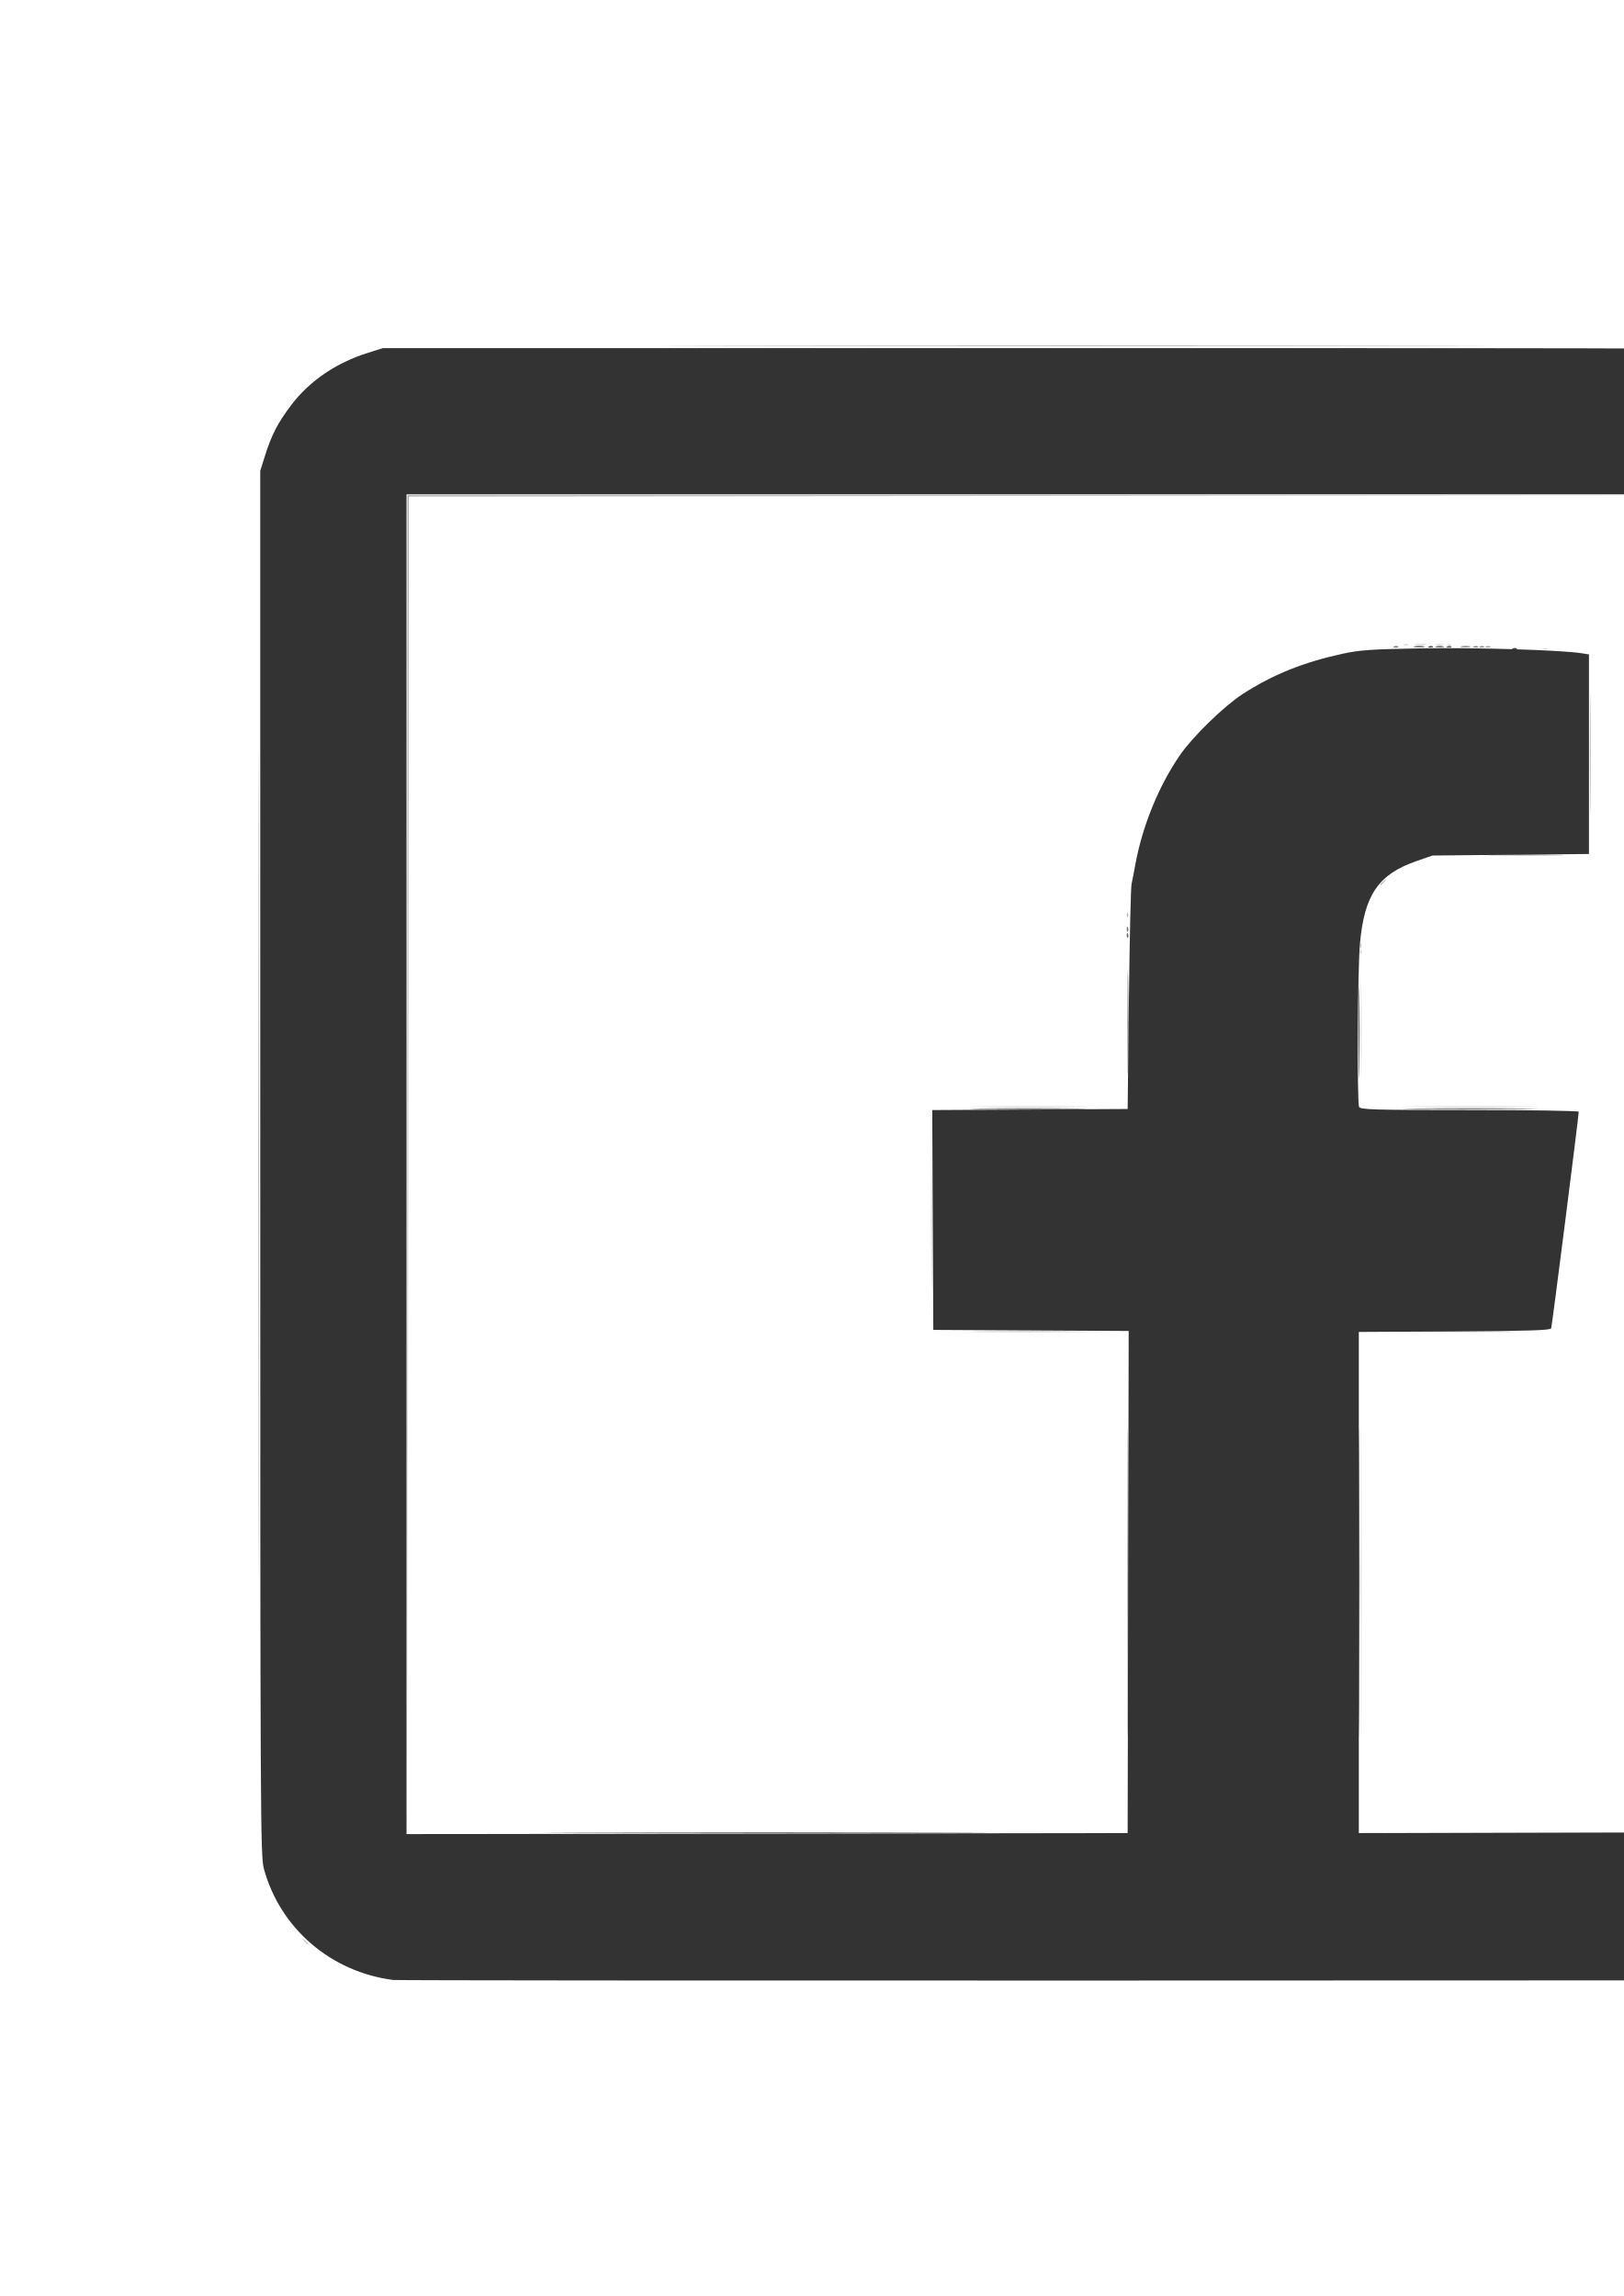
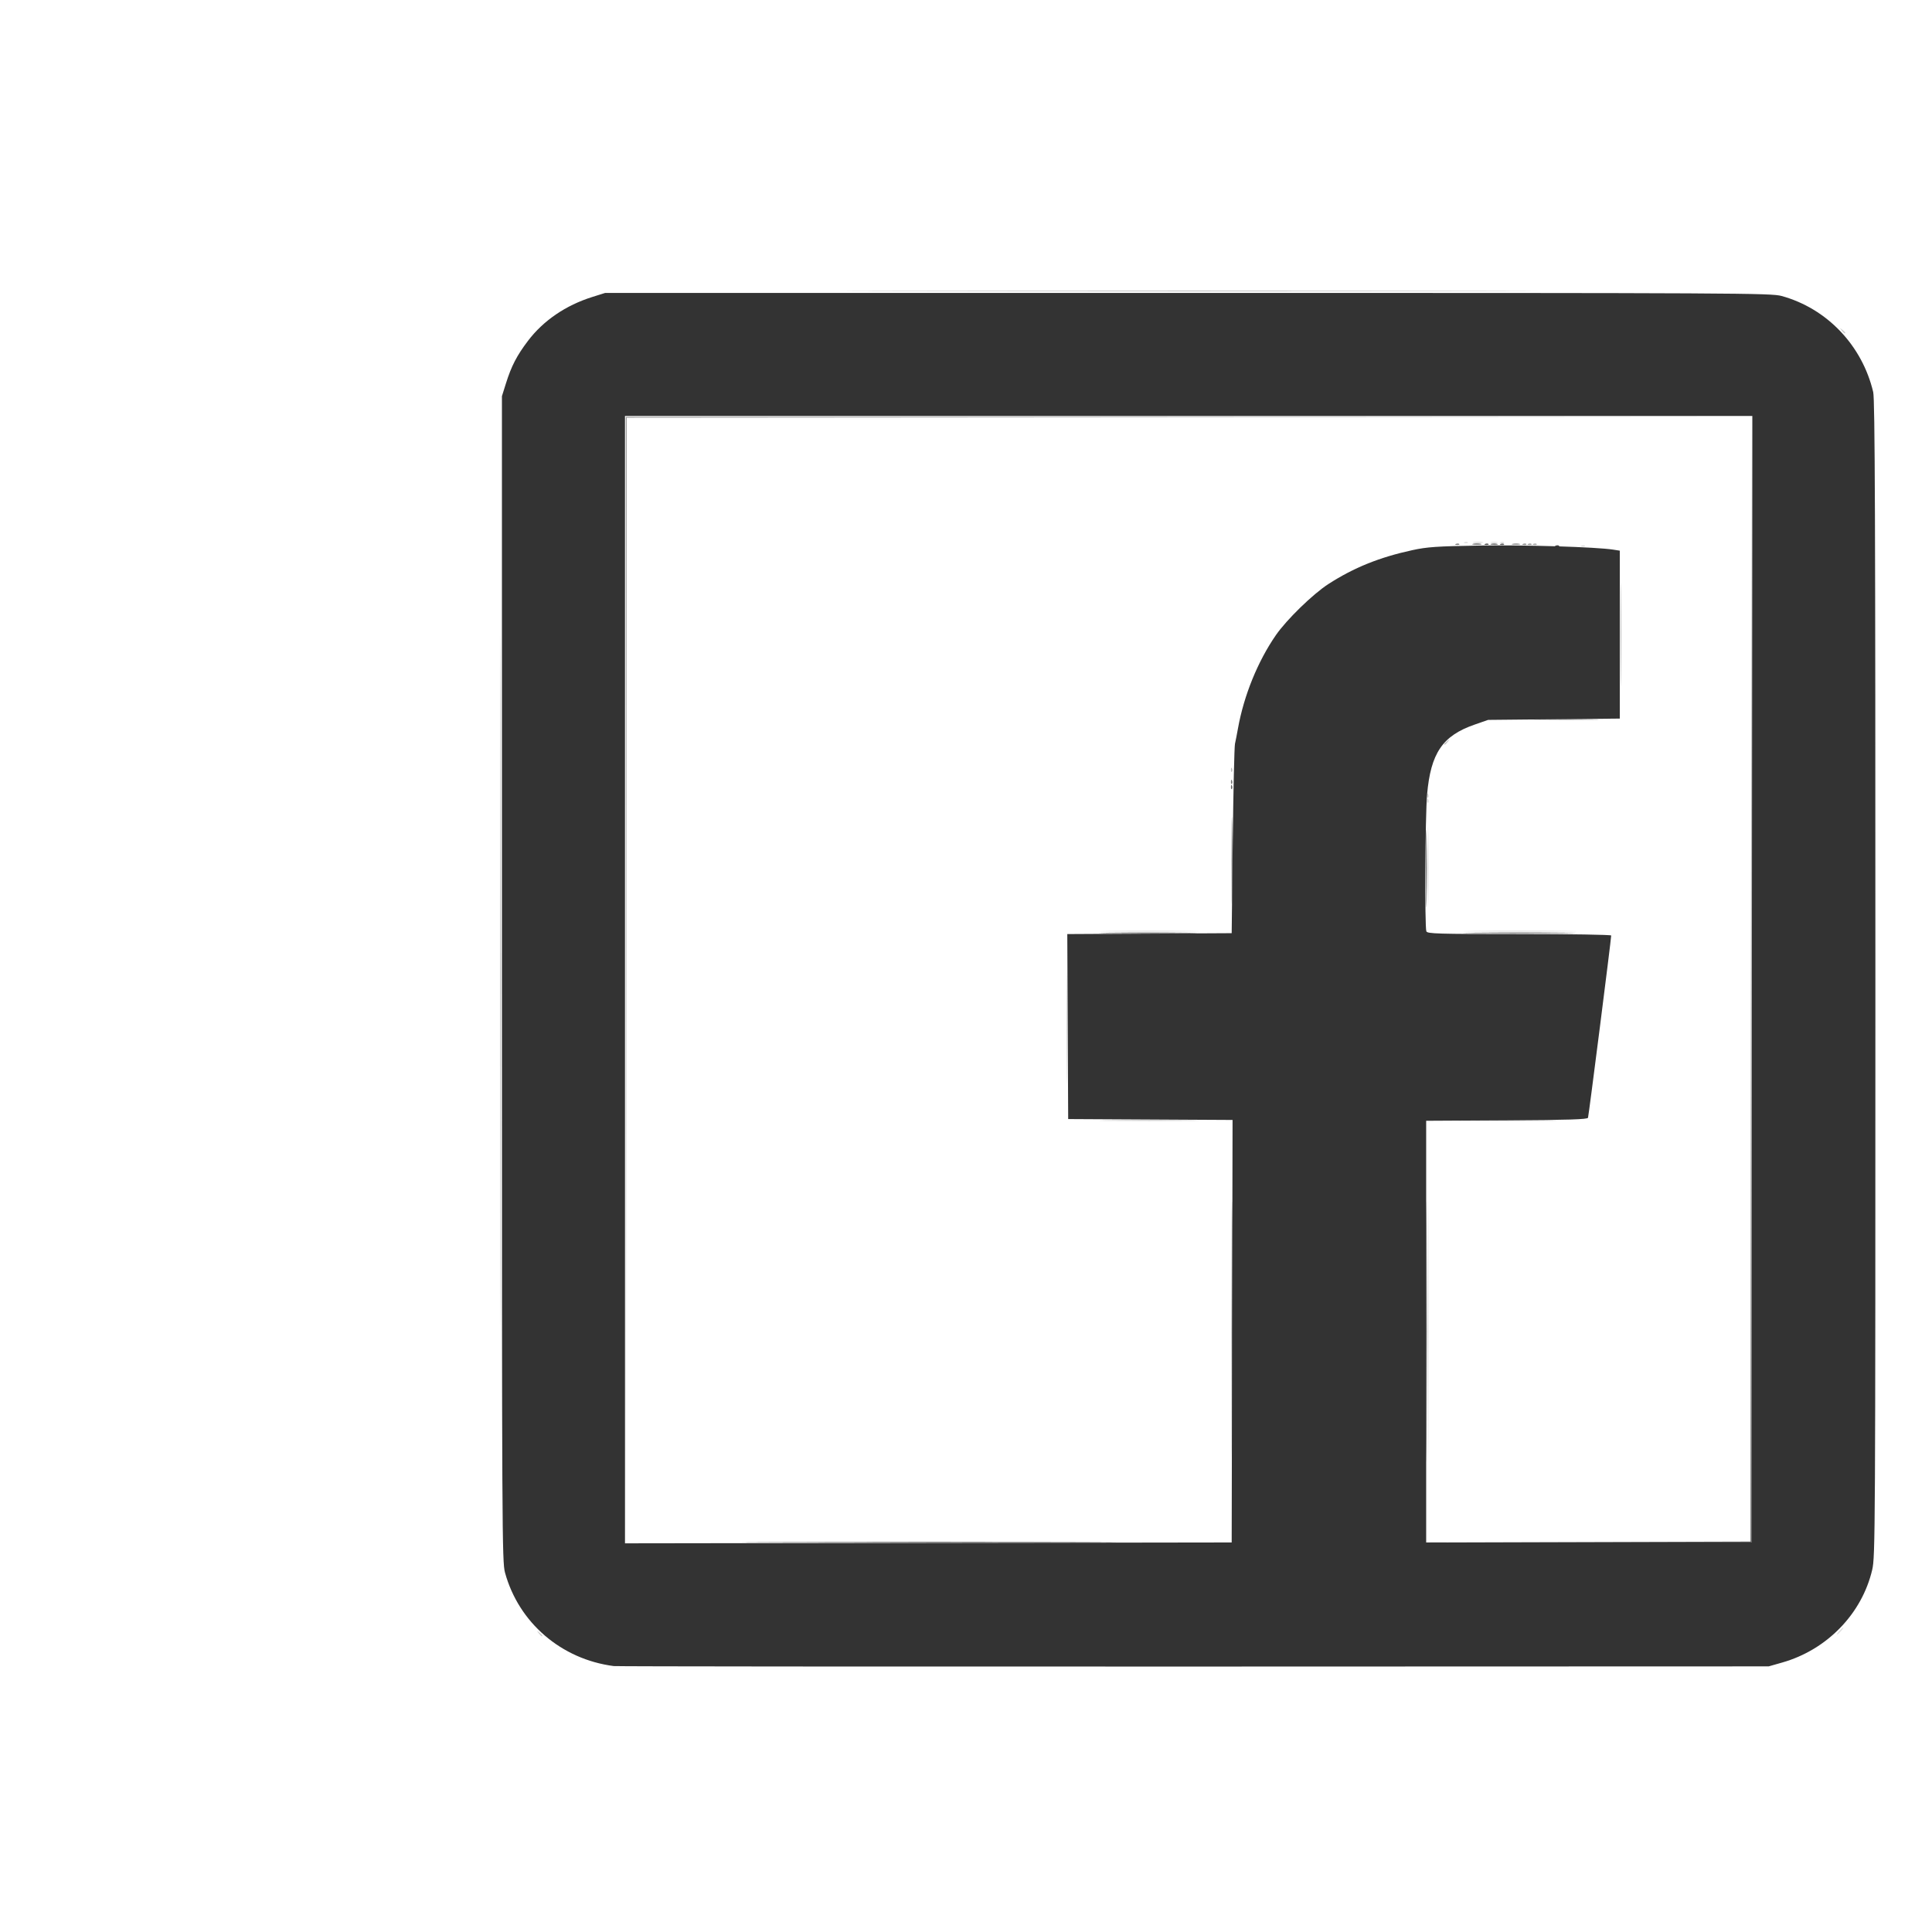
- <svg xmlns="http://www.w3.org/2000/svg" width="210mm" height="297mm" viewBox="0 0 210 297" version="1.1" id="svg141">
-   <defs id="defs135" />
-   <g id="layer1">
-     <g id="g46" transform="matrix(0.2645833,0,0,0.2645833,30.61687,34.04912)">
-       <path style="fill:#e1e1e1;fill-opacity:1" d="m 591.812,186.317 c 0.722,-0.289 1.584,-0.253 1.917,0.079 0.332,0.332 -0.258,0.569 -1.312,0.525 -1.165,-0.048 -1.402,-0.285 -0.604,-0.604 z" id="path98" />
-       <path style="fill:#dfdfdf;fill-opacity:1" d="m 638.812,188.317 c 0.722,-0.289 1.584,-0.253 1.917,0.079 0.332,0.332 -0.258,0.569 -1.312,0.525 -1.165,-0.048 -1.402,-0.285 -0.604,-0.604 z m -68,-2 c 0.722,-0.289 1.584,-0.253 1.917,0.079 0.332,0.332 -0.258,0.569 -1.312,0.525 -1.165,-0.048 -1.402,-0.285 -0.604,-0.604 z m 15.438,-0.006 c 0.963,-0.252 2.538,-0.252 3.5,0 0.963,0.252 0.175,0.457 -1.75,0.457 -1.925,0 -2.712,-0.206 -1.75,-0.457 z" id="path96" />
-       <path style="fill:#dcdcdc;fill-opacity:1" d="m 788.5,819 c 0.995,-1.1 2.035,-2 2.31,-2 0.275,0 -0.314,0.9 -1.31,2 -0.995,1.1 -2.035,2 -2.31,2 -0.275,0 0.314,-0.9 1.31,-2 z" id="path94" />
-       <path style="fill:#d8d8d8;fill-opacity:1" d="m 549.484,644.5 c 3e-5,-67.1 0.12,-94.403 0.266,-60.673 0.146,33.73 0.146,88.63 -7e-5,122 C 549.604,739.197 549.484,711.6 549.484,644.5 Z M 549.453,375 c 0,-20.625 0.133,-29.062 0.295,-18.75 0.163,10.312 0.163,27.188 0,37.5 -0.163,10.312 -0.295,1.875 -0.295,-18.75 z m 26.811,-188.718 c 1.52,-0.23 3.77,-0.224 5,0.014 1.23,0.237 -0.014,0.425 -2.764,0.418 -2.75,-0.008 -3.756,-0.202 -2.236,-0.432 z" id="path92" />
-       <path style="fill:#d3d3d3;fill-opacity:1" d="m 339.466,467.5 c 1.5e-4,-29.7 0.128,-41.706 0.283,-26.679 0.156,15.026 0.155,39.326 -2.9e-4,54 -0.156,14.674 -0.283,2.379 -0.283,-27.321 z m 24.853,-55.249 c 13.1,-0.158 34.25,-0.158 47,3.7e-4 12.75,0.158 2.031,0.287 -23.819,0.287 -25.85,-2e-4 -36.282,-0.13 -23.181,-0.288 z m 211.931,-10e-6 c 14.713,-0.156 38.788,-0.156 53.5,0 14.713,0.156 2.675,0.283 -26.75,0.283 -29.425,0 -41.462,-0.128 -26.75,-0.283 z m -27.171,-75.834 c 0.048,-1.165 0.285,-1.402 0.604,-0.604 0.289,0.722 0.253,1.584 -0.079,1.917 -0.332,0.332 -0.569,-0.258 -0.525,-1.312 z" id="path90" />
-       <path style="fill:#cccccc;fill-opacity:1" d="M 32.872,820.25 C 31.629,818.664 31.664,818.629 33.25,819.872 34.916,821.179 35.445,822 34.622,822 c -0.208,0 -0.995,-0.787 -1.75,-1.75 z M 549.079,333.417 c 0.048,-1.165 0.285,-1.402 0.604,-0.604 0.289,0.722 0.253,1.584 -0.079,1.917 -0.332,0.332 -0.569,-0.258 -0.525,-1.312 z M 789.872,63.25 C 788.629,61.664 788.664,61.629 790.25,62.872 791.916,64.179 792.445,65 791.622,65 c -0.208,0 -0.995,-0.787 -1.75,-1.75 z" id="path88" />
-       <path style="fill:#c4c4c4;fill-opacity:1" d="m 559,303.622 c 0,-0.208 0.787,-0.995 1.75,-1.75 1.586,-1.244 1.621,-1.208 0.378,0.378 C 559.821,303.916 559,304.445 559,303.622 Z" id="path86" />
-       <path style="fill:#bdbdbd;fill-opacity:1" d="m 435.079,318.417 c 0.048,-1.165 0.285,-1.402 0.604,-0.604 0.289,0.722 0.253,1.584 -0.079,1.917 -0.332,0.332 -0.569,-0.258 -0.525,-1.312 z" id="path84" />
-       <path style="fill:#b4b4b4;fill-opacity:1" d="m 364.319,522.251 c 13.1,-0.158 34.25,-0.158 47,3.7e-4 12.75,0.158 2.031,0.287 -23.819,0.287 -25.85,-2e-4 -36.282,-0.13 -23.181,-0.288 z m 208.431,2e-4 c 12.787,-0.158 33.712,-0.158 46.5,0 12.787,0.158 2.325,0.288 -23.25,0.288 -25.575,0 -36.038,-0.13 -23.25,-0.288 z" id="path82" />
-       <path style="fill:#b1b1b1;fill-opacity:1" d="m 661.463,240 c 0,-26.675 0.129,-37.587 0.286,-24.25 0.158,13.338 0.158,35.163 0,48.5 -0.158,13.338 -0.286,2.425 -0.286,-24.25 z" id="path80" />
-       <path style="fill:#adadad;fill-opacity:1" d="m 10.494,440.5 c 5e-6,-180.4 0.115,-254.051 0.256,-163.669 0.141,90.382 0.141,237.982 -9e-6,328 C 10.609,694.849 10.494,620.9 10.494,440.5 Z M 246.831,40.25 c 90.382,-0.141 237.982,-0.141 328,9e-6 C 664.849,40.391 590.9,40.506 410.5,40.506 230.1,40.506 156.449,40.391 246.831,40.25 Z" id="path78" />
-       <path style="fill:#a3a3a3;fill-opacity:1" d="m 610.812,187.317 c 0.722,-0.289 1.584,-0.253 1.917,0.079 0.332,0.332 -0.258,0.569 -1.312,0.525 -1.165,-0.048 -1.402,-0.285 -0.604,-0.604 z" id="path76" />
-       <path style="fill:#979797;fill-opacity:1" d="m 614.75,289.252 c 8.387,-0.167 22.113,-0.167 30.5,0 8.387,0.167 1.525,0.304 -15.25,0.304 -16.775,0 -23.637,-0.137 -15.25,-0.304 z" id="path74" />
-       <path style="fill:#959595;fill-opacity:1" d="M 83.498,440 83.5,113.5 410.25,113.498 737,113.496 410.502,113.75 84.003,114.003 83.749,440.252 83.495,766.5 Z M 607.812,187.317 c 0.722,-0.289 1.584,-0.253 1.917,0.079 0.332,0.332 -0.258,0.569 -1.312,0.525 -1.165,-0.048 -1.402,-0.285 -0.604,-0.604 z" id="path72" />
-       <path style="fill:#898989;fill-opacity:1" d="m 604.812,187.317 c 0.722,-0.289 1.584,-0.253 1.917,0.079 0.332,0.332 -0.258,0.569 -1.312,0.525 -1.165,-0.048 -1.402,-0.285 -0.604,-0.604 z" id="path70" />
-       <path style="fill:#7d7d7d;fill-opacity:1" d="m 565.812,187.317 c 0.722,-0.289 1.584,-0.253 1.917,0.079 0.332,0.332 -0.258,0.569 -1.312,0.525 -1.165,-0.048 -1.402,-0.285 -0.604,-0.604 z m 32.949,-0.024 c 1.244,-0.239 3.044,-0.23 4,0.02 0.956,0.25 -0.062,0.446 -2.262,0.435 -2.2,-0.011 -2.982,-0.216 -1.738,-0.455 z" id="path68" />
-       <path style="fill:#767676;fill-opacity:1" d="m 435.079,325.417 c 0.048,-1.165 0.285,-1.402 0.604,-0.604 0.289,0.722 0.253,1.584 -0.079,1.917 -0.332,0.332 -0.569,-0.258 -0.525,-1.312 z" id="path66" />
-       <path style="fill:#676767;fill-opacity:1" d="m 435.079,328.417 c 0.048,-1.165 0.285,-1.402 0.604,-0.604 0.289,0.722 0.253,1.584 -0.079,1.917 -0.332,0.332 -0.569,-0.258 -0.525,-1.312 z" id="path64" />
-       <path style="fill:#5e5e5e;fill-opacity:1" d="m 591.812,187.317 c 0.722,-0.289 1.584,-0.253 1.917,0.079 0.332,0.332 -0.258,0.569 -1.312,0.525 -1.165,-0.048 -1.402,-0.285 -0.604,-0.604 z" id="path62" />
-       <path style="fill:#575757;fill-opacity:1" d="m 171.829,767.25 c 48.581,-0.144 127.781,-0.144 176,3e-5 48.219,0.144 8.471,0.261 -88.329,0.261 -96.8,-2e-5 -136.252,-0.117 -87.671,-0.261 z m 471.919,0.003 93.248,-0.263 0.254,-326.495 0.254,-326.495 -0.002,326.75 -0.002,326.75 -93.5,0.008 -93.5,0.008 93.248,-0.263 z M 435.484,644.5 c 3e-5,-67.1 0.12,-94.403 0.266,-60.673 0.146,33.73 0.146,88.63 -7e-5,122 -0.146,33.37 -0.266,5.773 -0.266,-61.327 z m -0.028,-273 c -2.6e-4,-22.55 0.131,-31.918 0.292,-20.817 0.161,11.101 0.161,29.551 4.7e-4,41 -0.161,11.449 -0.292,2.367 -0.292,-20.183 z M 586.25,187.311 c 0.963,-0.252 2.538,-0.252 3.5,0 0.963,0.252 0.175,0.457 -1.75,0.457 -1.925,0 -2.712,-0.206 -1.75,-0.457 z" id="path60" />
-       <path style="fill:#525252;fill-opacity:1" d="m 582.812,187.317 c 0.722,-0.289 1.584,-0.253 1.917,0.079 0.332,0.332 -0.258,0.569 -1.312,0.525 -1.165,-0.048 -1.402,-0.285 -0.604,-0.604 z" id="path58" />
-       <path style="fill:#4d4d4d;fill-opacity:1" d="m 575.75,187.294 c 1.238,-0.238 3.263,-0.238 4.5,0 1.238,0.238 0.225,0.433 -2.25,0.433 -2.475,0 -3.487,-0.195 -2.25,-0.433 z" id="path56" />
-       <path style="fill:#434343;fill-opacity:1" d="m 363.75,413.251 c 12.787,-0.158 33.712,-0.158 46.5,0 12.787,0.158 2.325,0.288 -23.25,0.288 -25.575,0 -36.038,-0.13 -23.25,-0.288 z m 212.57,-3.5e-4 c 14.751,-0.156 38.601,-0.156 53,3e-4 14.399,0.156 2.33,0.284 -26.82,0.283 -29.15,-1.6e-4 -40.931,-0.128 -26.18,-0.284 z" id="path54" />
-       <path style="fill:#414141;fill-opacity:1" d="m 623.812,188.317 c 0.722,-0.289 1.584,-0.253 1.917,0.079 0.332,0.332 -0.258,0.569 -1.312,0.525 -1.165,-0.048 -1.402,-0.285 -0.604,-0.604 z" id="path52" />
-       <path style="fill:#3a3a3a;fill-opacity:1" d="m 548.484,645 c 0,-67.375 0.119,-94.938 0.266,-61.25 0.146,33.688 0.146,88.812 0,122.5 -0.146,33.688 -0.266,6.125 -0.266,-61.25 z m -0.032,-269 c 0,-20.075 0.133,-28.288 0.297,-18.25 0.163,10.037 0.163,26.462 0,36.5 -0.163,10.037 -0.297,1.825 -0.297,-18.25 z" id="path50" />
-       <path style="fill:#333333;fill-opacity:1" d="M 76.5,839.324 C 45.995,835.388 21.271,814.143 13.282,785 11.589,778.825 11.5,761.59 11.5,440 V 101.5 l 2.347,-7.475 C 17.007,83.961 20.163,77.876 26.663,69.31 35.575,57.568 48.6,48.69 64.025,43.847 L 71.5,41.5 H 410 c 321.59,0 338.825,0.089 345,1.782 26.335,7.219 46.848,28.74 53.236,55.854 C 809.241,103.403 809.5,173.118 809.5,440 c 0,322.723 -0.07,335.8 -1.847,343.379 -5.997,25.586 -26.274,46.477 -52.298,53.885 L 747.5,839.5 l -334,0.105 c -183.7,0.058 -335.35,-0.069 -337,-0.282 z M 435.754,644.76 436.008,522.019 388.254,521.76 340.5,521.5 340.241,467.76 339.983,414.019 387.741,413.76 435.5,413.5 436.12,360 c 0.341,-29.425 0.922,-54.85 1.291,-56.5 0.369,-1.65 1.156,-5.7 1.749,-9 3.435,-19.123 11.487,-38.929 22.024,-54.171 6.218,-8.994 21.527,-23.892 30.494,-29.676 14.799,-9.544 29.641,-15.535 48.823,-19.706 8.563,-1.862 14.189,-2.246 39.147,-2.669 26.164,-0.444 67.72,0.835 77.603,2.388 l 3.75,0.589 v 48.782 48.782 l -38.25,0.381 -38.25,0.381 -7.946,2.768 c -18.601,6.48 -25.421,16.551 -27.53,40.651 -1.083,12.37 -1.421,76.802 -0.417,79.418 0.543,1.415 6.235,1.582 54,1.582 29.366,0 53.393,0.383 53.393,0.85 0,2.116 -13.06,104.789 -13.469,105.89 -0.356,0.957 -11.126,1.299 -47.246,1.5 L 548.5,522.5 V 645 767.5 H 643 737.5 L 737.752,440.25 738.003,113 H 410.502 83 V 440.503 768.006 L 259.25,767.753 435.5,767.5 Z" id="path48" />
-     </g>
+ <svg xmlns="http://www.w3.org/2000/svg" width="40px" height="40px" viewBox="0 0 210 297">
+   <g id="g46" transform="matrix(0.2645833,0,0,0.2645833,30.61687,34.04912)">
+     <path style="fill:#e1e1e1;fill-opacity:1" d="m 591.812,186.317 c 0.722,-0.289 1.584,-0.253 1.917,0.079 0.332,0.332 -0.258,0.569 -1.312,0.525 -1.165,-0.048 -1.402,-0.285 -0.604,-0.604 z" id="path98" />
+     <path style="fill:#dfdfdf;fill-opacity:1" d="m 638.812,188.317 c 0.722,-0.289 1.584,-0.253 1.917,0.079 0.332,0.332 -0.258,0.569 -1.312,0.525 -1.165,-0.048 -1.402,-0.285 -0.604,-0.604 z m -68,-2 c 0.722,-0.289 1.584,-0.253 1.917,0.079 0.332,0.332 -0.258,0.569 -1.312,0.525 -1.165,-0.048 -1.402,-0.285 -0.604,-0.604 z m 15.438,-0.006 c 0.963,-0.252 2.538,-0.252 3.5,0 0.963,0.252 0.175,0.457 -1.75,0.457 -1.925,0 -2.712,-0.206 -1.75,-0.457 z" id="path96" />
+     <path style="fill:#dcdcdc;fill-opacity:1" d="m 788.5,819 c 0.995,-1.1 2.035,-2 2.31,-2 0.275,0 -0.314,0.9 -1.31,2 -0.995,1.1 -2.035,2 -2.31,2 -0.275,0 0.314,-0.9 1.31,-2 z" id="path94" />
+     <path style="fill:#d8d8d8;fill-opacity:1" d="m 549.484,644.5 c 3e-5,-67.1 0.12,-94.403 0.266,-60.673 0.146,33.73 0.146,88.63 -7e-5,122 C 549.604,739.197 549.484,711.6 549.484,644.5 Z M 549.453,375 c 0,-20.625 0.133,-29.062 0.295,-18.75 0.163,10.312 0.163,27.188 0,37.5 -0.163,10.312 -0.295,1.875 -0.295,-18.75 z m 26.811,-188.718 c 1.52,-0.23 3.77,-0.224 5,0.014 1.23,0.237 -0.014,0.425 -2.764,0.418 -2.75,-0.008 -3.756,-0.202 -2.236,-0.432 z" id="path92" />
+     <path style="fill:#d3d3d3;fill-opacity:1" d="m 339.466,467.5 c 1.5e-4,-29.7 0.128,-41.706 0.283,-26.679 0.156,15.026 0.155,39.326 -2.9e-4,54 -0.156,14.674 -0.283,2.379 -0.283,-27.321 z m 24.853,-55.249 c 13.1,-0.158 34.25,-0.158 47,3.7e-4 12.75,0.158 2.031,0.287 -23.819,0.287 -25.85,-2e-4 -36.282,-0.13 -23.181,-0.288 z m 211.931,-10e-6 c 14.713,-0.156 38.788,-0.156 53.5,0 14.713,0.156 2.675,0.283 -26.75,0.283 -29.425,0 -41.462,-0.128 -26.75,-0.283 z m -27.171,-75.834 c 0.048,-1.165 0.285,-1.402 0.604,-0.604 0.289,0.722 0.253,1.584 -0.079,1.917 -0.332,0.332 -0.569,-0.258 -0.525,-1.312 z" id="path90" />
+     <path style="fill:#cccccc;fill-opacity:1" d="M 32.872,820.25 C 31.629,818.664 31.664,818.629 33.25,819.872 34.916,821.179 35.445,822 34.622,822 c -0.208,0 -0.995,-0.787 -1.75,-1.75 z M 549.079,333.417 c 0.048,-1.165 0.285,-1.402 0.604,-0.604 0.289,0.722 0.253,1.584 -0.079,1.917 -0.332,0.332 -0.569,-0.258 -0.525,-1.312 z M 789.872,63.25 C 788.629,61.664 788.664,61.629 790.25,62.872 791.916,64.179 792.445,65 791.622,65 c -0.208,0 -0.995,-0.787 -1.75,-1.75 z" id="path88" />
+     <path style="fill:#c4c4c4;fill-opacity:1" d="m 559,303.622 c 0,-0.208 0.787,-0.995 1.75,-1.75 1.586,-1.244 1.621,-1.208 0.378,0.378 C 559.821,303.916 559,304.445 559,303.622 Z" id="path86" />
+     <path style="fill:#bdbdbd;fill-opacity:1" d="m 435.079,318.417 c 0.048,-1.165 0.285,-1.402 0.604,-0.604 0.289,0.722 0.253,1.584 -0.079,1.917 -0.332,0.332 -0.569,-0.258 -0.525,-1.312 z" id="path84" />
+     <path style="fill:#b4b4b4;fill-opacity:1" d="m 364.319,522.251 c 13.1,-0.158 34.25,-0.158 47,3.7e-4 12.75,0.158 2.031,0.287 -23.819,0.287 -25.85,-2e-4 -36.282,-0.13 -23.181,-0.288 z m 208.431,2e-4 c 12.787,-0.158 33.712,-0.158 46.5,0 12.787,0.158 2.325,0.288 -23.25,0.288 -25.575,0 -36.038,-0.13 -23.25,-0.288 z" id="path82" />
+     <path style="fill:#b1b1b1;fill-opacity:1" d="m 661.463,240 c 0,-26.675 0.129,-37.587 0.286,-24.25 0.158,13.338 0.158,35.163 0,48.5 -0.158,13.338 -0.286,2.425 -0.286,-24.25 z" id="path80" />
+     <path style="fill:#adadad;fill-opacity:1" d="m 10.494,440.5 c 5e-6,-180.4 0.115,-254.051 0.256,-163.669 0.141,90.382 0.141,237.982 -9e-6,328 C 10.609,694.849 10.494,620.9 10.494,440.5 Z M 246.831,40.25 c 90.382,-0.141 237.982,-0.141 328,9e-6 C 664.849,40.391 590.9,40.506 410.5,40.506 230.1,40.506 156.449,40.391 246.831,40.25 Z" id="path78" />
+     <path style="fill:#a3a3a3;fill-opacity:1" d="m 610.812,187.317 c 0.722,-0.289 1.584,-0.253 1.917,0.079 0.332,0.332 -0.258,0.569 -1.312,0.525 -1.165,-0.048 -1.402,-0.285 -0.604,-0.604 z" id="path76" />
+     <path style="fill:#979797;fill-opacity:1" d="m 614.75,289.252 c 8.387,-0.167 22.113,-0.167 30.5,0 8.387,0.167 1.525,0.304 -15.25,0.304 -16.775,0 -23.637,-0.137 -15.25,-0.304 z" id="path74" />
+     <path style="fill:#959595;fill-opacity:1" d="M 83.498,440 83.5,113.5 410.25,113.498 737,113.496 410.502,113.75 84.003,114.003 83.749,440.252 83.495,766.5 Z M 607.812,187.317 c 0.722,-0.289 1.584,-0.253 1.917,0.079 0.332,0.332 -0.258,0.569 -1.312,0.525 -1.165,-0.048 -1.402,-0.285 -0.604,-0.604 z" id="path72" />
+     <path style="fill:#898989;fill-opacity:1" d="m 604.812,187.317 c 0.722,-0.289 1.584,-0.253 1.917,0.079 0.332,0.332 -0.258,0.569 -1.312,0.525 -1.165,-0.048 -1.402,-0.285 -0.604,-0.604 z" id="path70" />
+     <path style="fill:#7d7d7d;fill-opacity:1" d="m 565.812,187.317 c 0.722,-0.289 1.584,-0.253 1.917,0.079 0.332,0.332 -0.258,0.569 -1.312,0.525 -1.165,-0.048 -1.402,-0.285 -0.604,-0.604 z m 32.949,-0.024 c 1.244,-0.239 3.044,-0.23 4,0.02 0.956,0.25 -0.062,0.446 -2.262,0.435 -2.2,-0.011 -2.982,-0.216 -1.738,-0.455 z" id="path68" />
+     <path style="fill:#767676;fill-opacity:1" d="m 435.079,325.417 c 0.048,-1.165 0.285,-1.402 0.604,-0.604 0.289,0.722 0.253,1.584 -0.079,1.917 -0.332,0.332 -0.569,-0.258 -0.525,-1.312 z" id="path66" />
+     <path style="fill:#676767;fill-opacity:1" d="m 435.079,328.417 c 0.048,-1.165 0.285,-1.402 0.604,-0.604 0.289,0.722 0.253,1.584 -0.079,1.917 -0.332,0.332 -0.569,-0.258 -0.525,-1.312 z" id="path64" />
+     <path style="fill:#5e5e5e;fill-opacity:1" d="m 591.812,187.317 c 0.722,-0.289 1.584,-0.253 1.917,0.079 0.332,0.332 -0.258,0.569 -1.312,0.525 -1.165,-0.048 -1.402,-0.285 -0.604,-0.604 z" id="path62" />
+     <path style="fill:#575757;fill-opacity:1" d="m 171.829,767.25 c 48.581,-0.144 127.781,-0.144 176,3e-5 48.219,0.144 8.471,0.261 -88.329,0.261 -96.8,-2e-5 -136.252,-0.117 -87.671,-0.261 z m 471.919,0.003 93.248,-0.263 0.254,-326.495 0.254,-326.495 -0.002,326.75 -0.002,326.75 -93.5,0.008 -93.5,0.008 93.248,-0.263 z M 435.484,644.5 c 3e-5,-67.1 0.12,-94.403 0.266,-60.673 0.146,33.73 0.146,88.63 -7e-5,122 -0.146,33.37 -0.266,5.773 -0.266,-61.327 z m -0.028,-273 c -2.6e-4,-22.55 0.131,-31.918 0.292,-20.817 0.161,11.101 0.161,29.551 4.7e-4,41 -0.161,11.449 -0.292,2.367 -0.292,-20.183 z M 586.25,187.311 c 0.963,-0.252 2.538,-0.252 3.5,0 0.963,0.252 0.175,0.457 -1.75,0.457 -1.925,0 -2.712,-0.206 -1.75,-0.457 z" id="path60" />
+     <path style="fill:#525252;fill-opacity:1" d="m 582.812,187.317 c 0.722,-0.289 1.584,-0.253 1.917,0.079 0.332,0.332 -0.258,0.569 -1.312,0.525 -1.165,-0.048 -1.402,-0.285 -0.604,-0.604 z" id="path58" />
+     <path style="fill:#4d4d4d;fill-opacity:1" d="m 575.75,187.294 c 1.238,-0.238 3.263,-0.238 4.5,0 1.238,0.238 0.225,0.433 -2.25,0.433 -2.475,0 -3.487,-0.195 -2.25,-0.433 z" id="path56" />
+     <path style="fill:#434343;fill-opacity:1" d="m 363.75,413.251 c 12.787,-0.158 33.712,-0.158 46.5,0 12.787,0.158 2.325,0.288 -23.25,0.288 -25.575,0 -36.038,-0.13 -23.25,-0.288 z m 212.57,-3.5e-4 c 14.751,-0.156 38.601,-0.156 53,3e-4 14.399,0.156 2.33,0.284 -26.82,0.283 -29.15,-1.6e-4 -40.931,-0.128 -26.18,-0.284 z" id="path54" />
+     <path style="fill:#414141;fill-opacity:1" d="m 623.812,188.317 c 0.722,-0.289 1.584,-0.253 1.917,0.079 0.332,0.332 -0.258,0.569 -1.312,0.525 -1.165,-0.048 -1.402,-0.285 -0.604,-0.604 z" id="path52" />
+     <path style="fill:#3a3a3a;fill-opacity:1" d="m 548.484,645 c 0,-67.375 0.119,-94.938 0.266,-61.25 0.146,33.688 0.146,88.812 0,122.5 -0.146,33.688 -0.266,6.125 -0.266,-61.25 z m -0.032,-269 c 0,-20.075 0.133,-28.288 0.297,-18.25 0.163,10.037 0.163,26.462 0,36.5 -0.163,10.037 -0.297,1.825 -0.297,-18.25 z" id="path50" />
+     <path style="fill:#333333;fill-opacity:1" d="M 76.5,839.324 C 45.995,835.388 21.271,814.143 13.282,785 11.589,778.825 11.5,761.59 11.5,440 V 101.5 l 2.347,-7.475 C 17.007,83.961 20.163,77.876 26.663,69.31 35.575,57.568 48.6,48.69 64.025,43.847 L 71.5,41.5 H 410 c 321.59,0 338.825,0.089 345,1.782 26.335,7.219 46.848,28.74 53.236,55.854 C 809.241,103.403 809.5,173.118 809.5,440 c 0,322.723 -0.07,335.8 -1.847,343.379 -5.997,25.586 -26.274,46.477 -52.298,53.885 L 747.5,839.5 l -334,0.105 c -183.7,0.058 -335.35,-0.069 -337,-0.282 z M 435.754,644.76 436.008,522.019 388.254,521.76 340.5,521.5 340.241,467.76 339.983,414.019 387.741,413.76 435.5,413.5 436.12,360 c 0.341,-29.425 0.922,-54.85 1.291,-56.5 0.369,-1.65 1.156,-5.7 1.749,-9 3.435,-19.123 11.487,-38.929 22.024,-54.171 6.218,-8.994 21.527,-23.892 30.494,-29.676 14.799,-9.544 29.641,-15.535 48.823,-19.706 8.563,-1.862 14.189,-2.246 39.147,-2.669 26.164,-0.444 67.72,0.835 77.603,2.388 l 3.75,0.589 v 48.782 48.782 l -38.25,0.381 -38.25,0.381 -7.946,2.768 c -18.601,6.48 -25.421,16.551 -27.53,40.651 -1.083,12.37 -1.421,76.802 -0.417,79.418 0.543,1.415 6.235,1.582 54,1.582 29.366,0 53.393,0.383 53.393,0.85 0,2.116 -13.06,104.789 -13.469,105.89 -0.356,0.957 -11.126,1.299 -47.246,1.5 L 548.5,522.5 V 645 767.5 H 643 737.5 L 737.752,440.25 738.003,113 H 410.502 83 V 440.503 768.006 L 259.25,767.753 435.5,767.5 Z" id="path48" />
  </g>
</svg>
